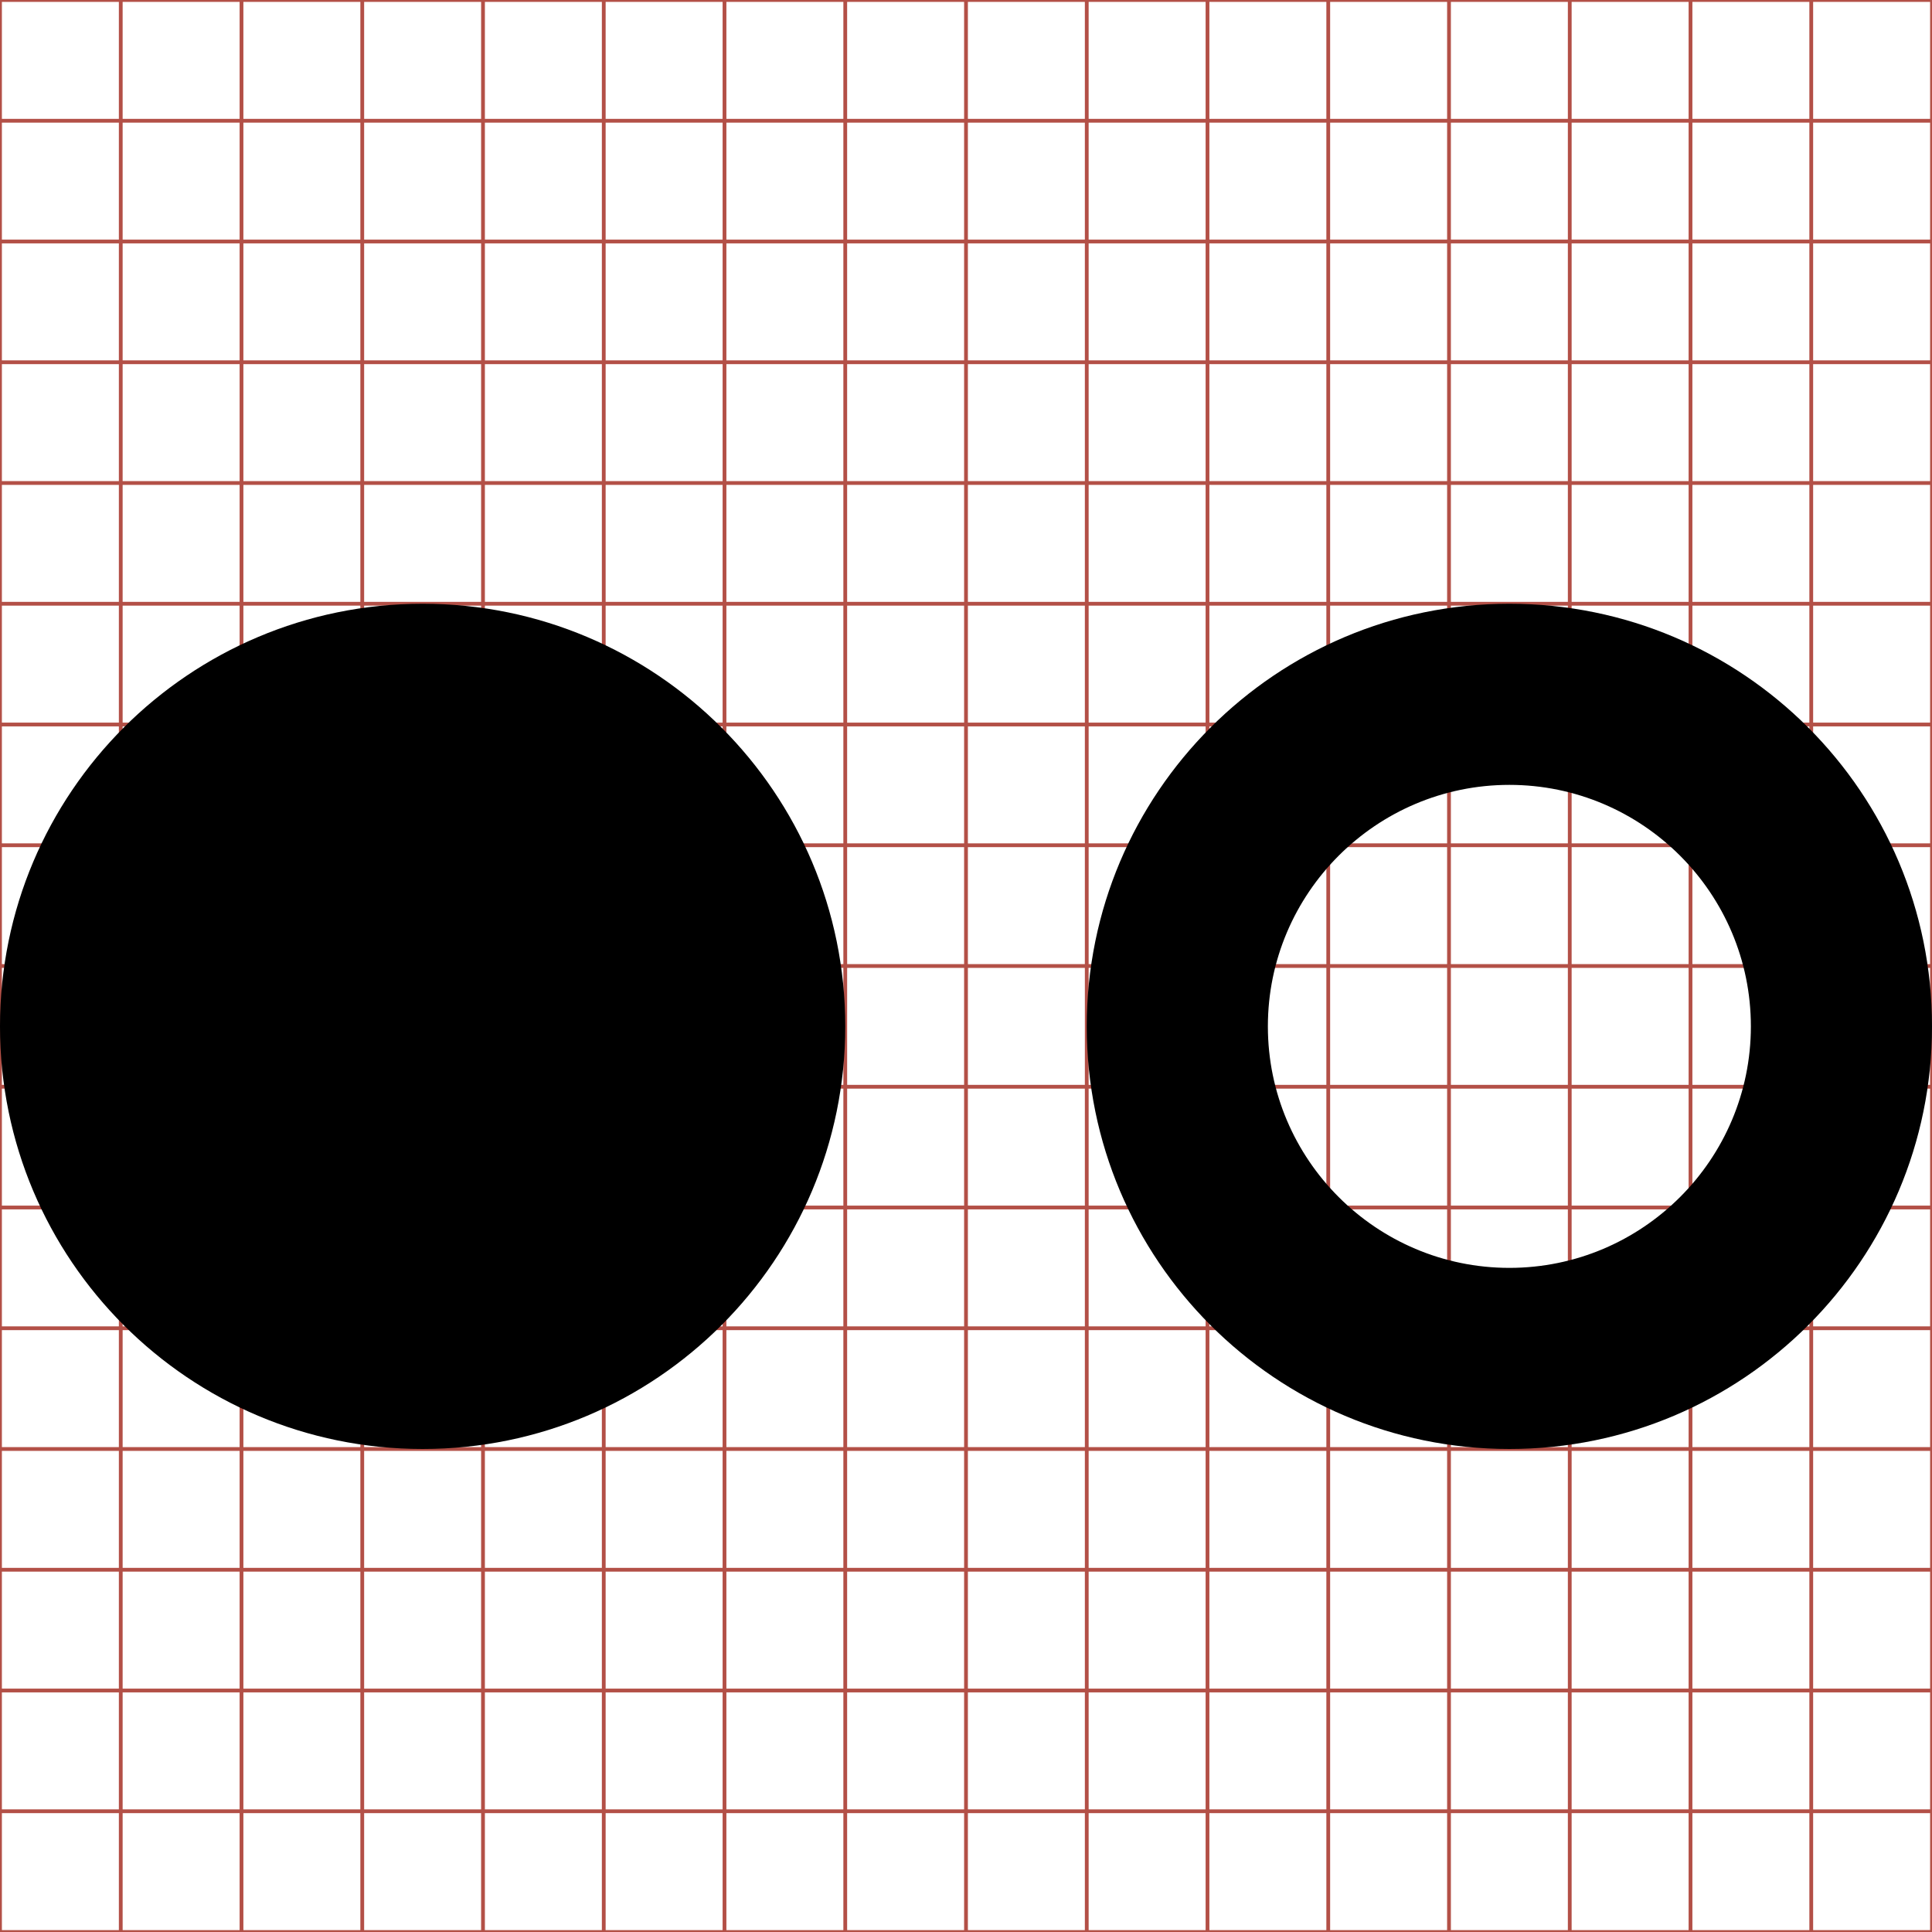
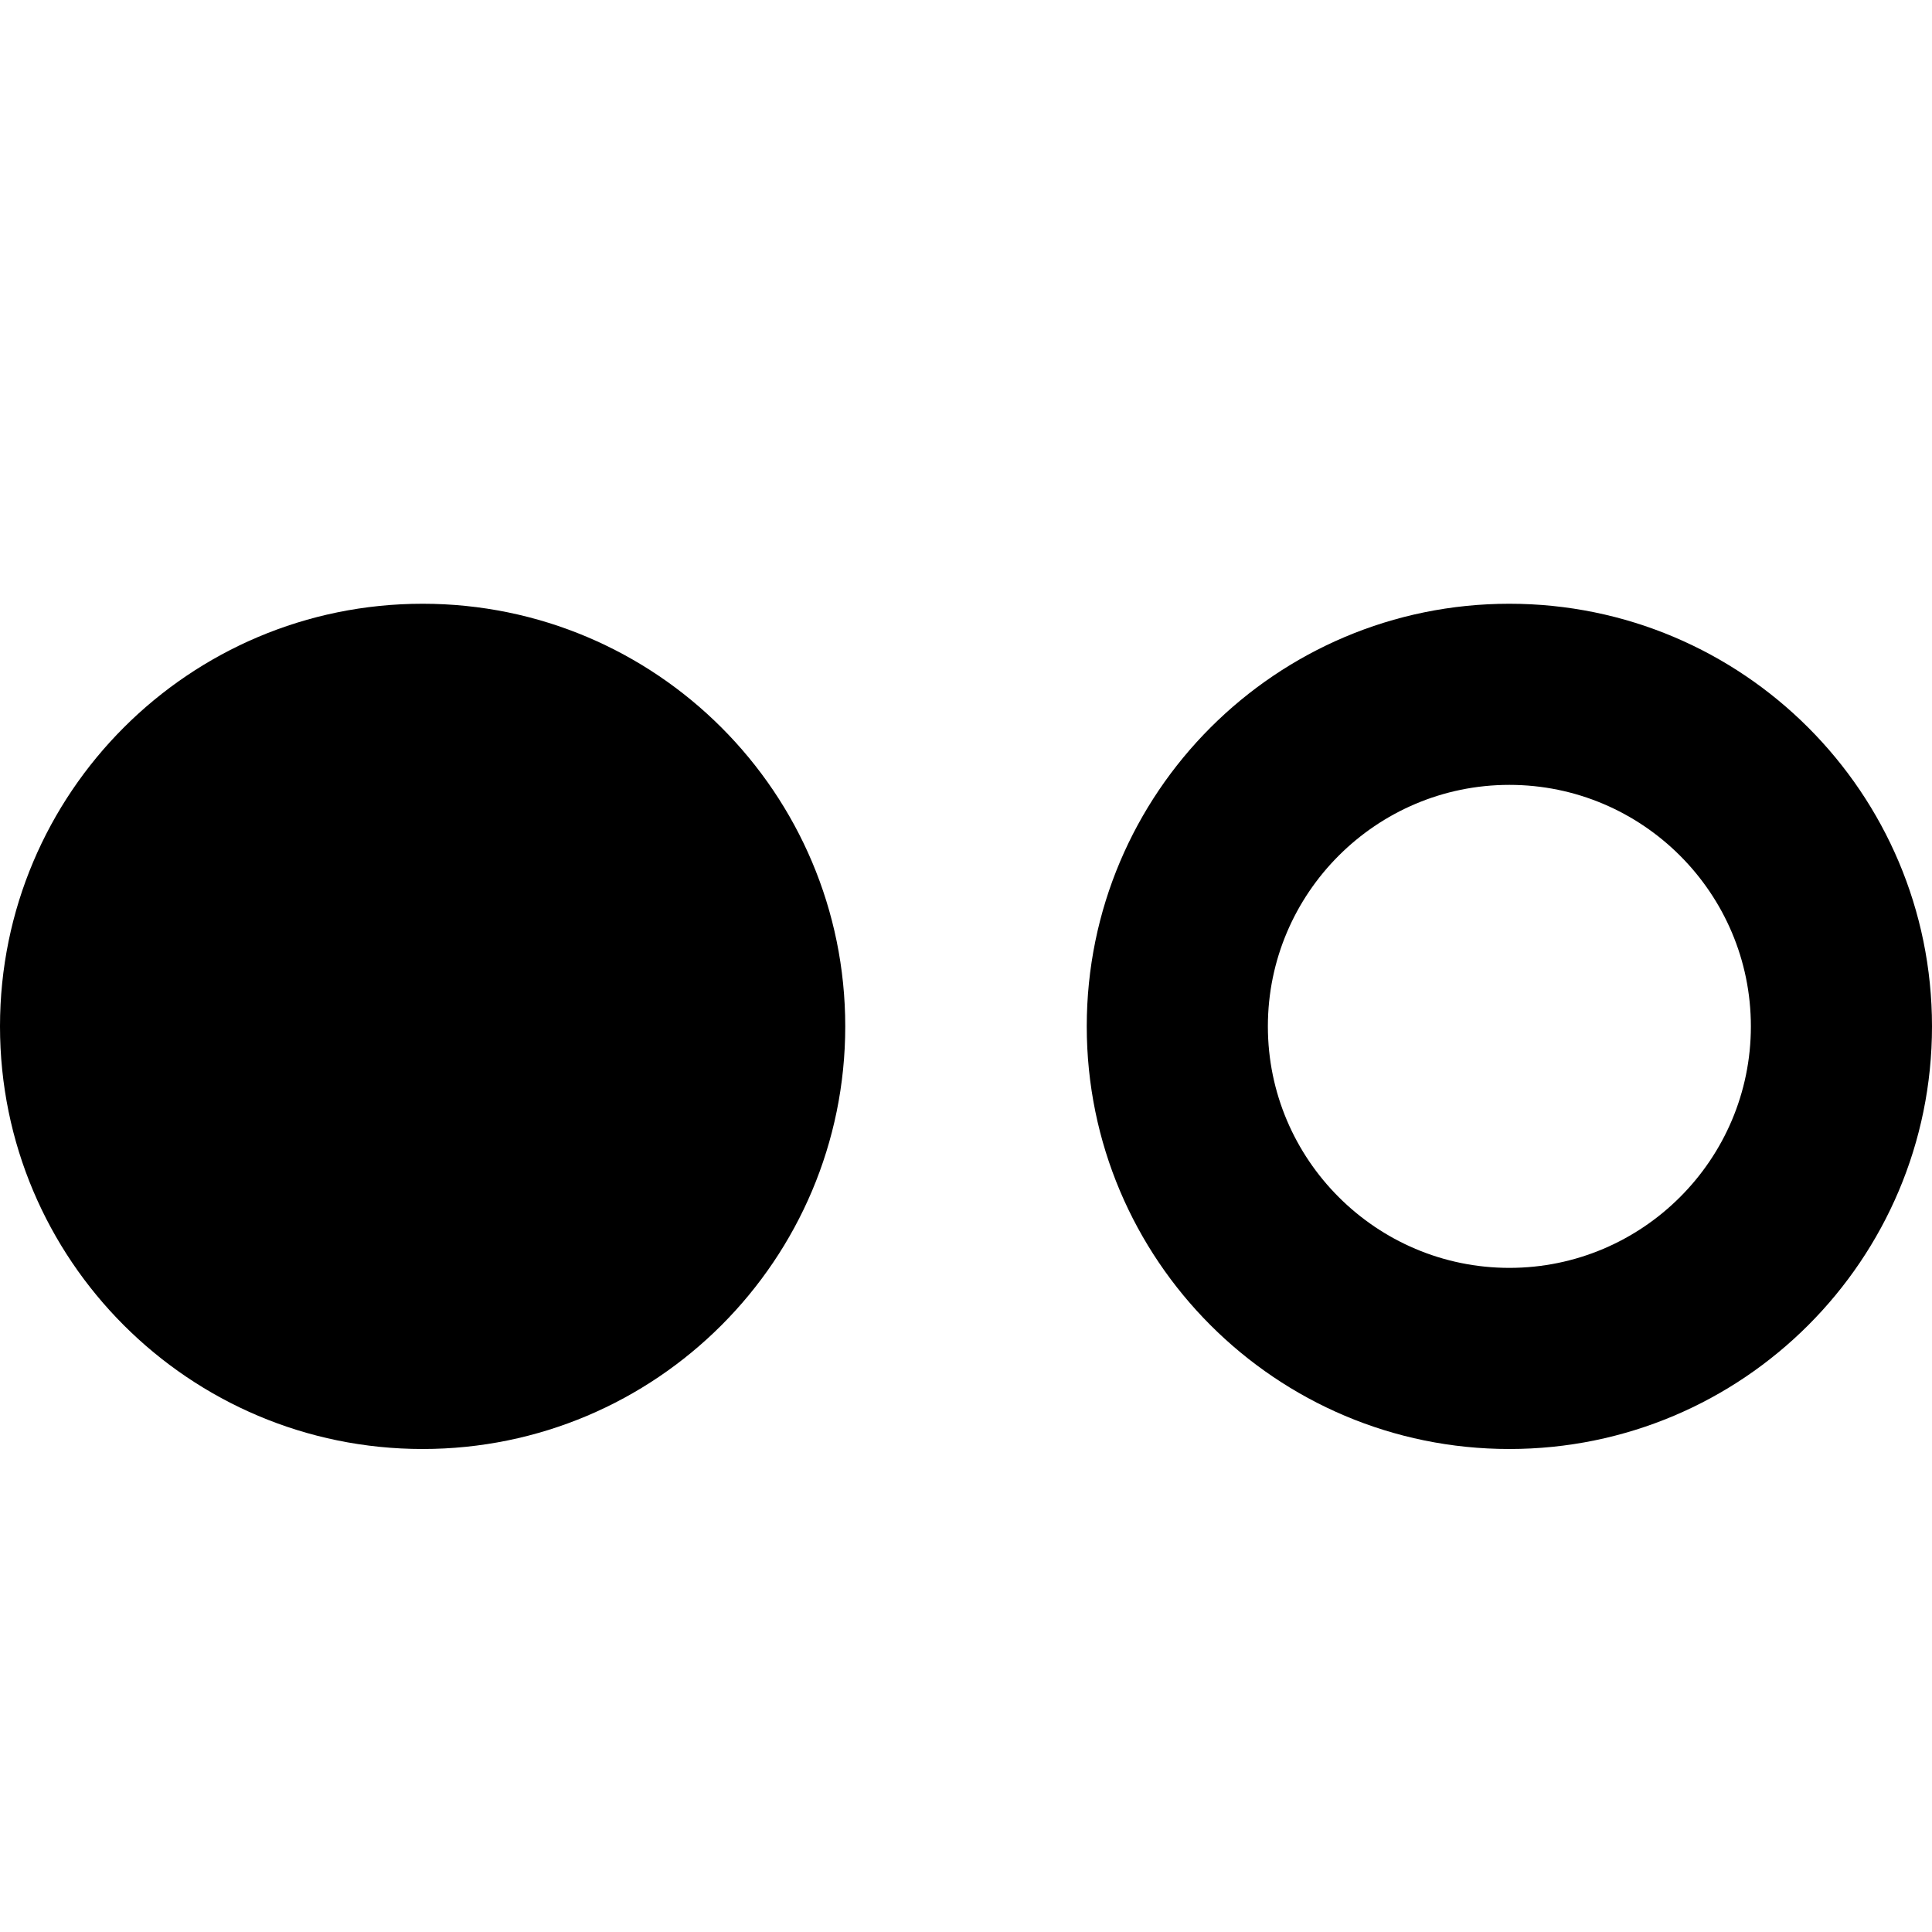
<svg xmlns="http://www.w3.org/2000/svg" width="512" height="512" viewBox="0 0 512 512" fill="#000000">
-   <g class="svgGrid" id="svgGrid">
-     <line stroke-width="1" stroke="#B35047" x1="32" x2="32" y1="0" y2="512" />
-     <line stroke-width="1" stroke="#B35047" x1="64" x2="64" y1="0" y2="512" />
-     <line stroke-width="1" stroke="#B35047" x1="96" x2="96" y1="0" y2="512" />
-     <line stroke-width="1" stroke="#B35047" x1="128" x2="128" y1="0" y2="512" />
-     <line stroke-width="1" stroke="#B35047" x1="160" x2="160" y1="0" y2="512" />
-     <line stroke-width="1" stroke="#B35047" x1="192" x2="192" y1="0" y2="512" />
-     <line stroke-width="1" stroke="#B35047" x1="224" x2="224" y1="0" y2="512" />
-     <line stroke-width="1" stroke="#B35047" x1="256" x2="256" y1="0" y2="512" />
-     <line stroke-width="1" stroke="#B35047" x1="288" x2="288" y1="0" y2="512" />
-     <line stroke-width="1" stroke="#B35047" x1="320" x2="320" y1="0" y2="512" />
-     <line stroke-width="1" stroke="#B35047" x1="352" x2="352" y1="0" y2="512" />
-     <line stroke-width="1" stroke="#B35047" x1="384" x2="384" y1="0" y2="512" />
-     <line stroke-width="1" stroke="#B35047" x1="416" x2="416" y1="0" y2="512" />
-     <line stroke-width="1" stroke="#B35047" x1="448" x2="448" y1="0" y2="512" />
-     <line stroke-width="1" stroke="#B35047" x1="480" x2="480" y1="0" y2="512" />
-     <line stroke-width="1" stroke="#B35047" x1="0" x2="512" y1="32" y2="32" />
-     <line stroke-width="1" stroke="#B35047" x1="0" x2="512" y1="64" y2="64" />
-     <line stroke-width="1" stroke="#B35047" x1="0" x2="512" y1="96" y2="96" />
-     <line stroke-width="1" stroke="#B35047" x1="0" x2="512" y1="128" y2="128" />
-     <line stroke-width="1" stroke="#B35047" x1="0" x2="512" y1="160" y2="160" />
-     <line stroke-width="1" stroke="#B35047" x1="0" x2="512" y1="192" y2="192" />
-     <line stroke-width="1" stroke="#B35047" x1="0" x2="512" y1="224" y2="224" />
-     <line stroke-width="1" stroke="#B35047" x1="0" x2="512" y1="256" y2="256" />
-     <line stroke-width="1" stroke="#B35047" x1="0" x2="512" y1="288" y2="288" />
-     <line stroke-width="1" stroke="#B35047" x1="0" x2="512" y1="320" y2="320" />
-     <line stroke-width="1" stroke="#B35047" x1="0" x2="512" y1="352" y2="352" />
-     <line stroke-width="1" stroke="#B35047" x1="0" x2="512" y1="384" y2="384" />
-     <line stroke-width="1" stroke="#B35047" x1="0" x2="512" y1="416" y2="416" />
-     <line stroke-width="1" stroke="#B35047" x1="0" x2="512" y1="448" y2="448" />
-     <line stroke-width="1" stroke="#B35047" x1="0" x2="512" y1="480" y2="480" />
-     <rect x="0" y="0" width="512" height="512" fill="none" stroke-width="1" stroke="#B35047" />
-   </g>
  <path d="M 400.00,208.00 C 364.71,208.00 336.00,236.71 336.00,272.00 C 336.00,307.29 364.71,336.00 400.00,336.00 C 435.29,336.00 464.00,307.29 464.00,272.00 C 464.00,236.71 435.29,208.00 400.00,208.00 Z M 400.00,160.00 L 400.00,160.00 C 461.855,160.00 512.00,210.144 512.00,272.00 C 512.00,333.855 461.855,384.00 400.00,384.00 C 338.145,384.00 288.00,333.855 288.00,272.00 C 288.00,210.144 338.145,160.00 400.00,160.00 ZM0.00,272.00A112.00,112.00 1080.00 1,0 224.00,272A112.00,112.00 1080.00 1,0 0.00,272z" />
</svg>
